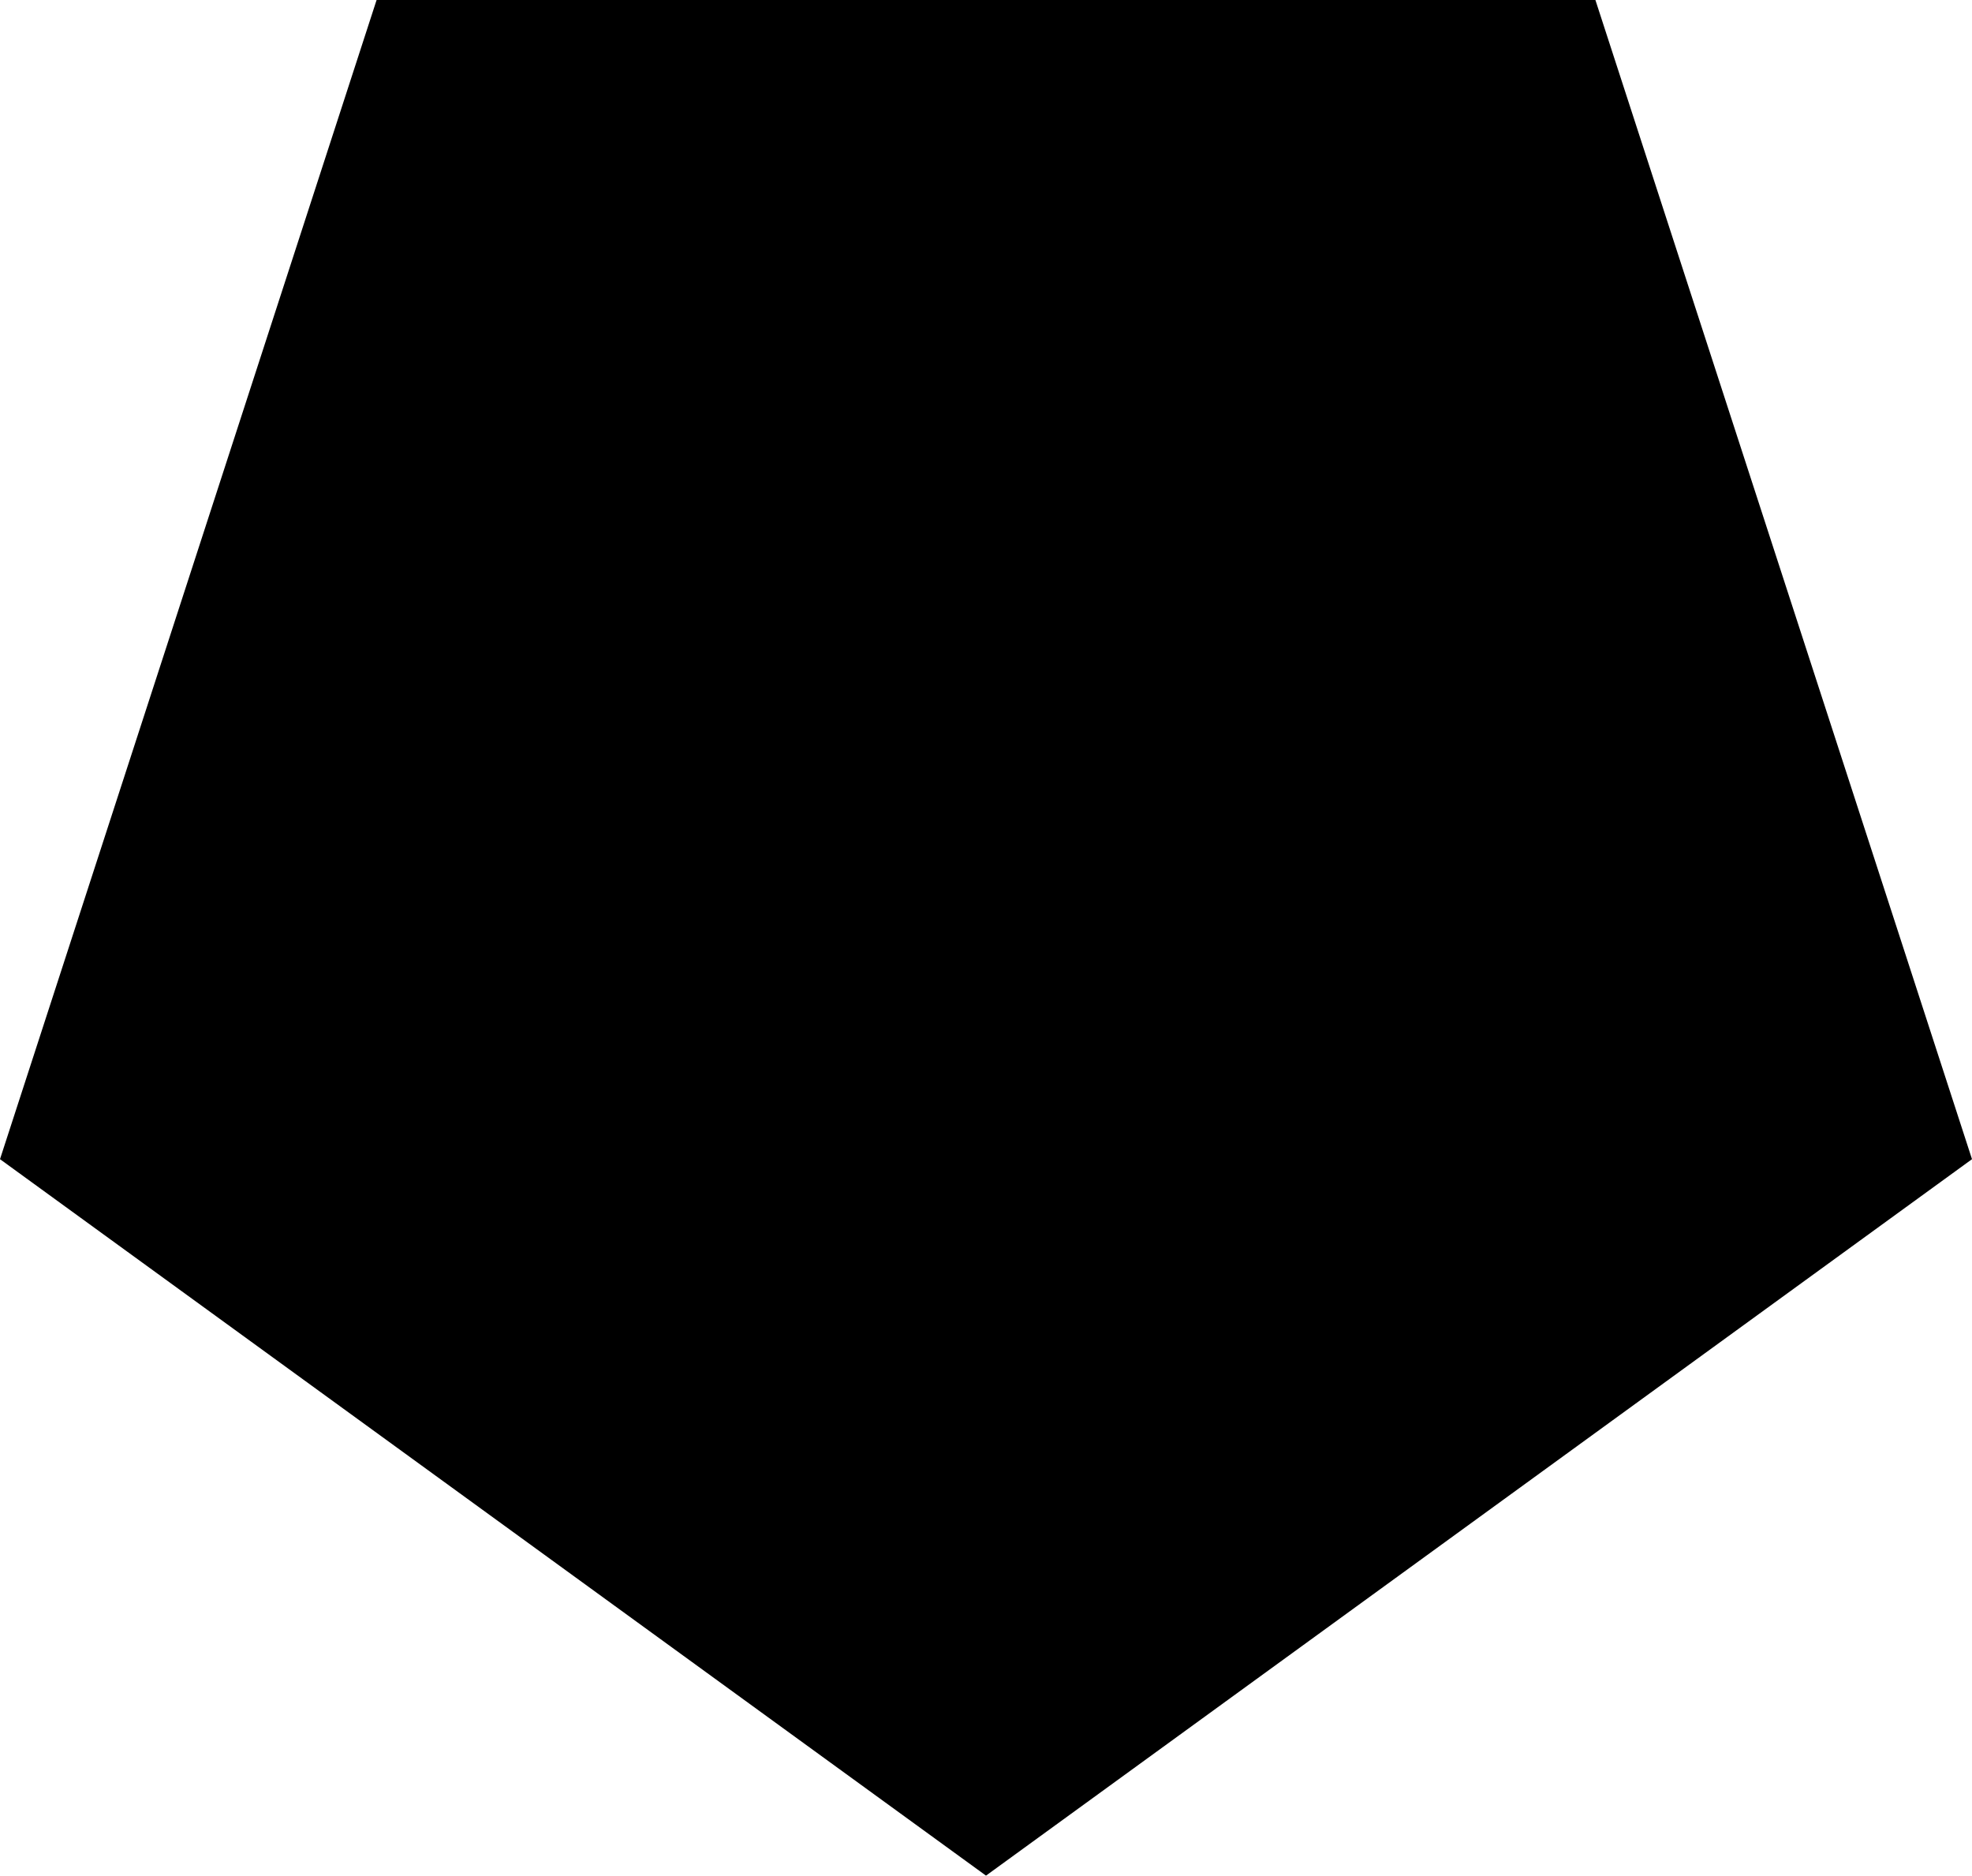
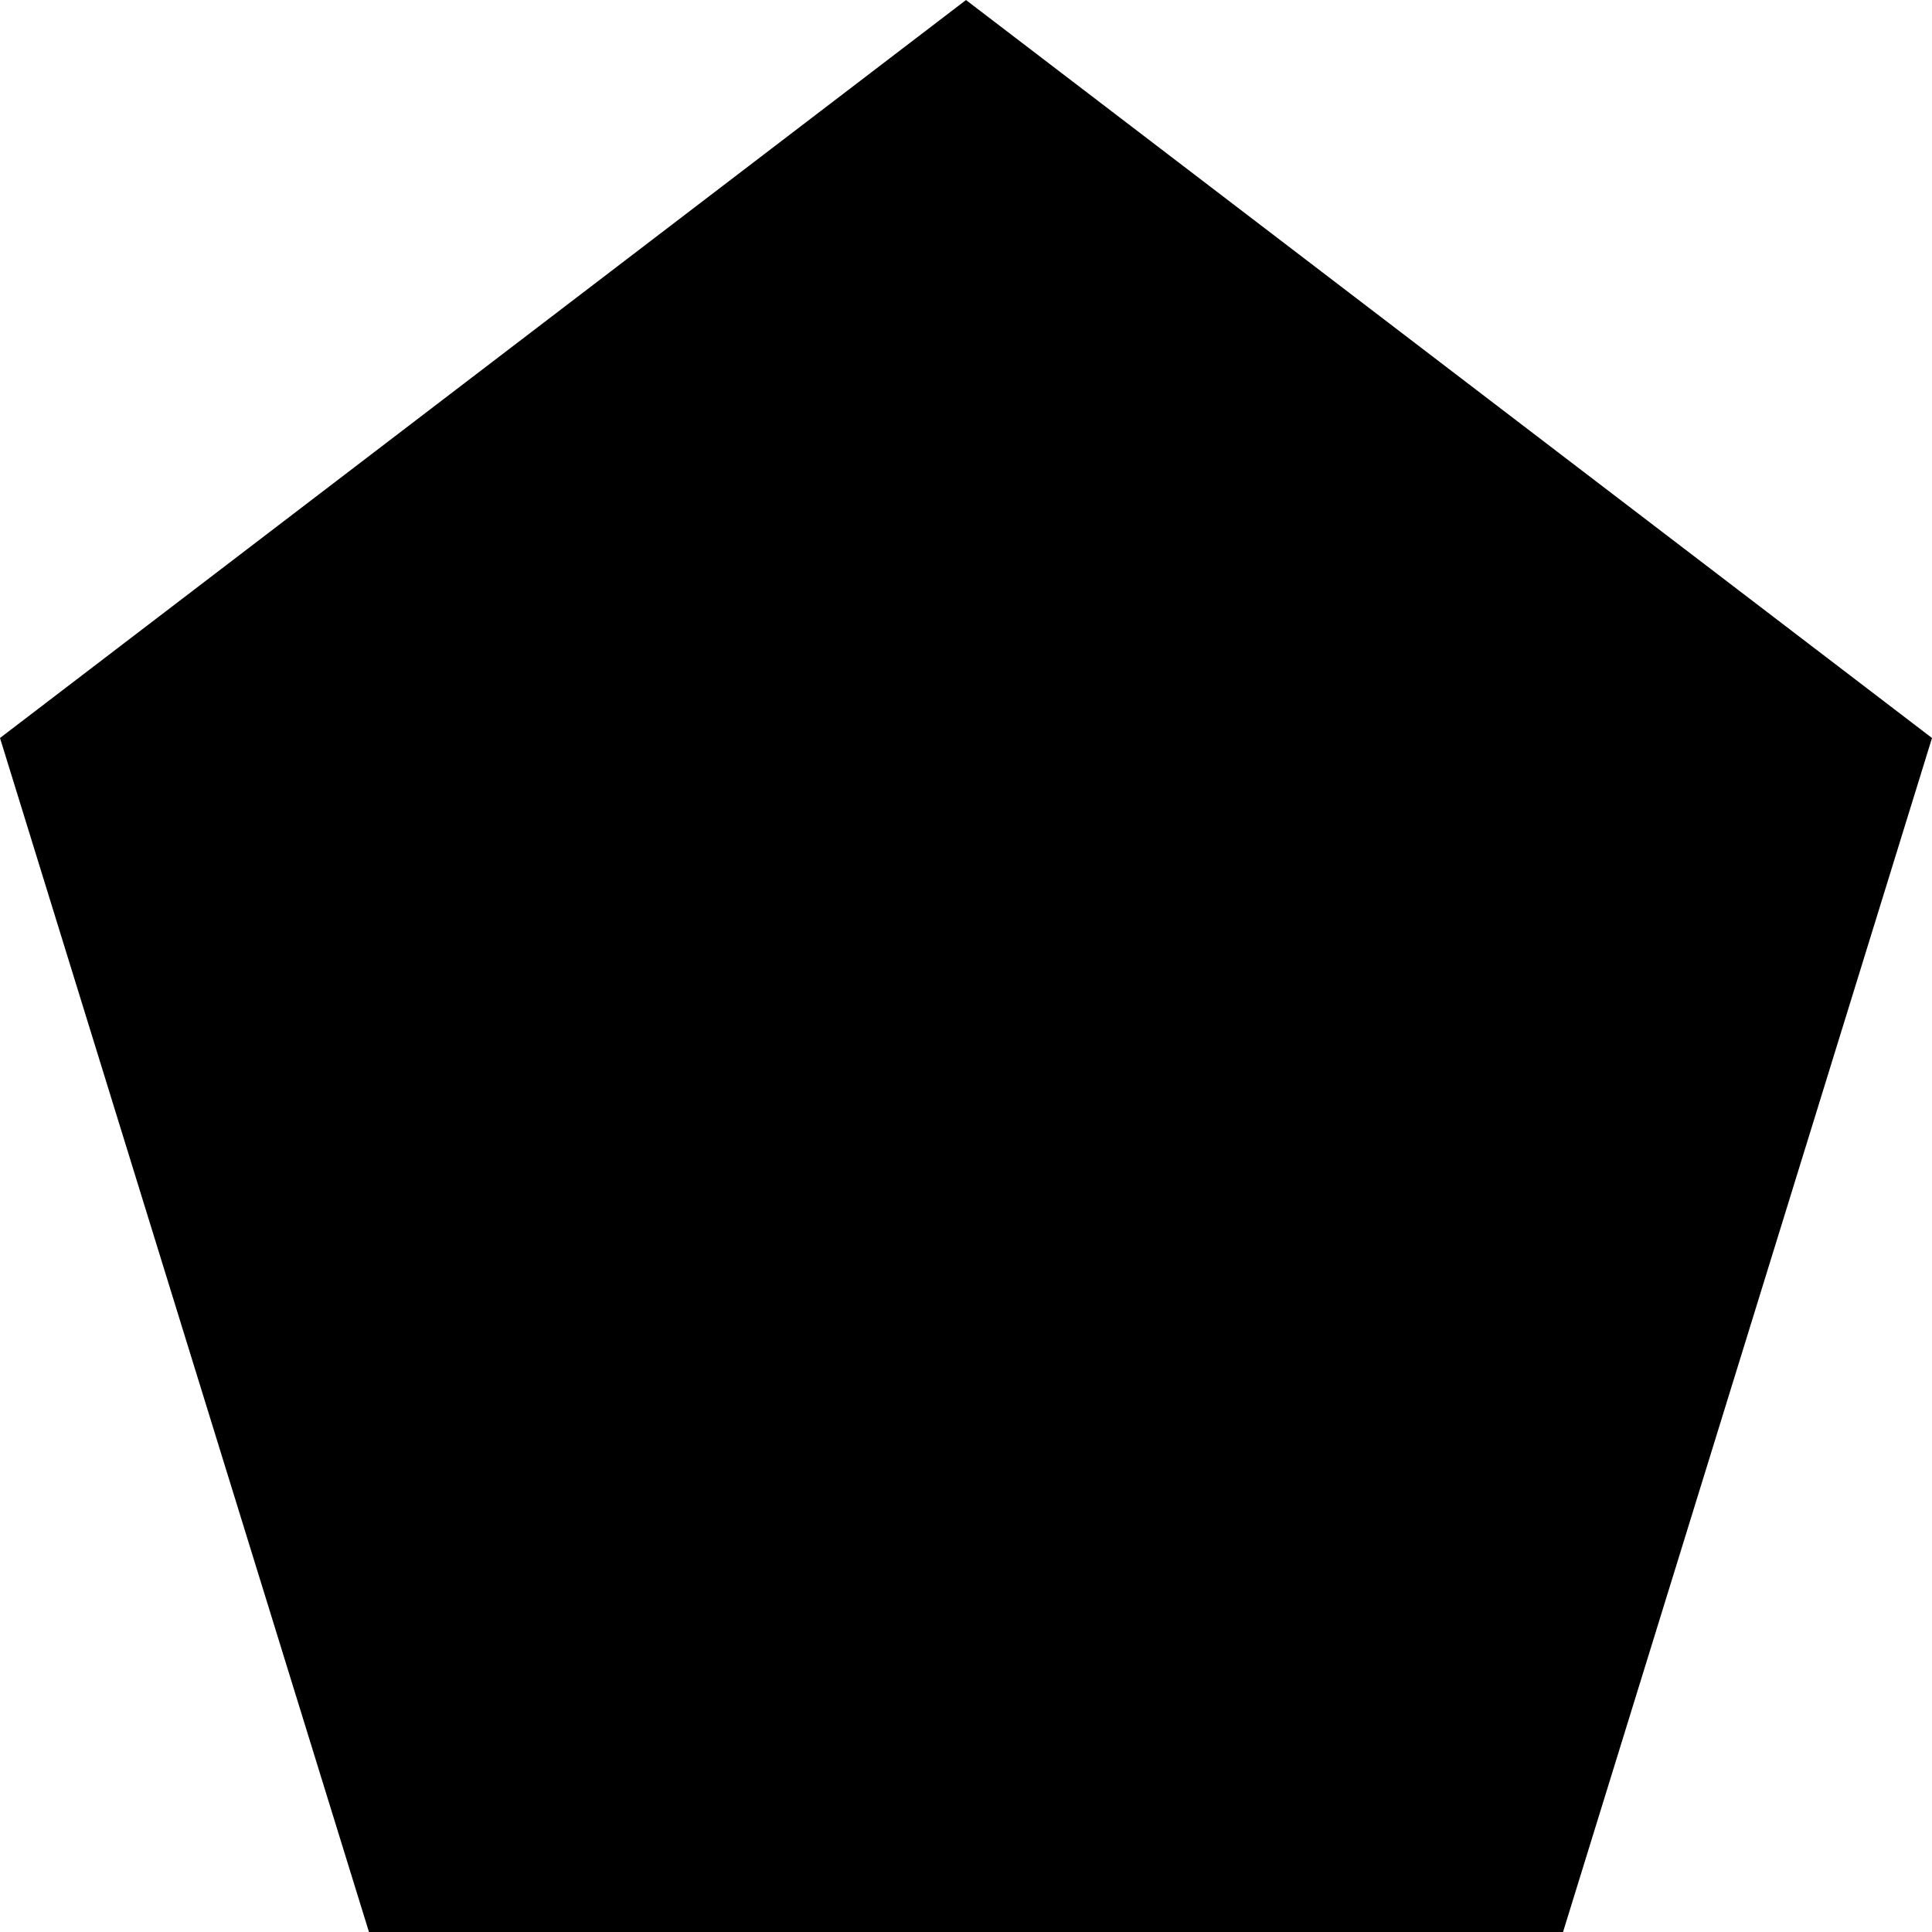
- <svg xmlns="http://www.w3.org/2000/svg" width="70.692mm" height="67.232mm" version="1.1" viewBox="0 0 70.692 67.232">
-   <g transform="translate(-35.714 -39.391)">
-     <path d="m71.06 106.62-35.346-25.68 13.501-41.552 43.69-1e-6 13.501 41.552z" fill-rule="evenodd" style="paint-order:normal" />
+ <svg xmlns="http://www.w3.org/2000/svg" width="26.458mm" height="26.458mm" version="1.1" viewBox="0 0 26.458 26.458" id="svg112">
+   <defs id="defs116" />
+   <g transform="translate(-35.714,-80.16461)" id="g110">
+     <path d="m 57.119,106.623 -16.352,1.2e-4 -5.053,-16.352 13.229,-10.106 13.229,10.106 z" style="fill-rule:evenodd;stroke-width:0.384;paint-order:normal" id="path108" />
  </g>
</svg>
